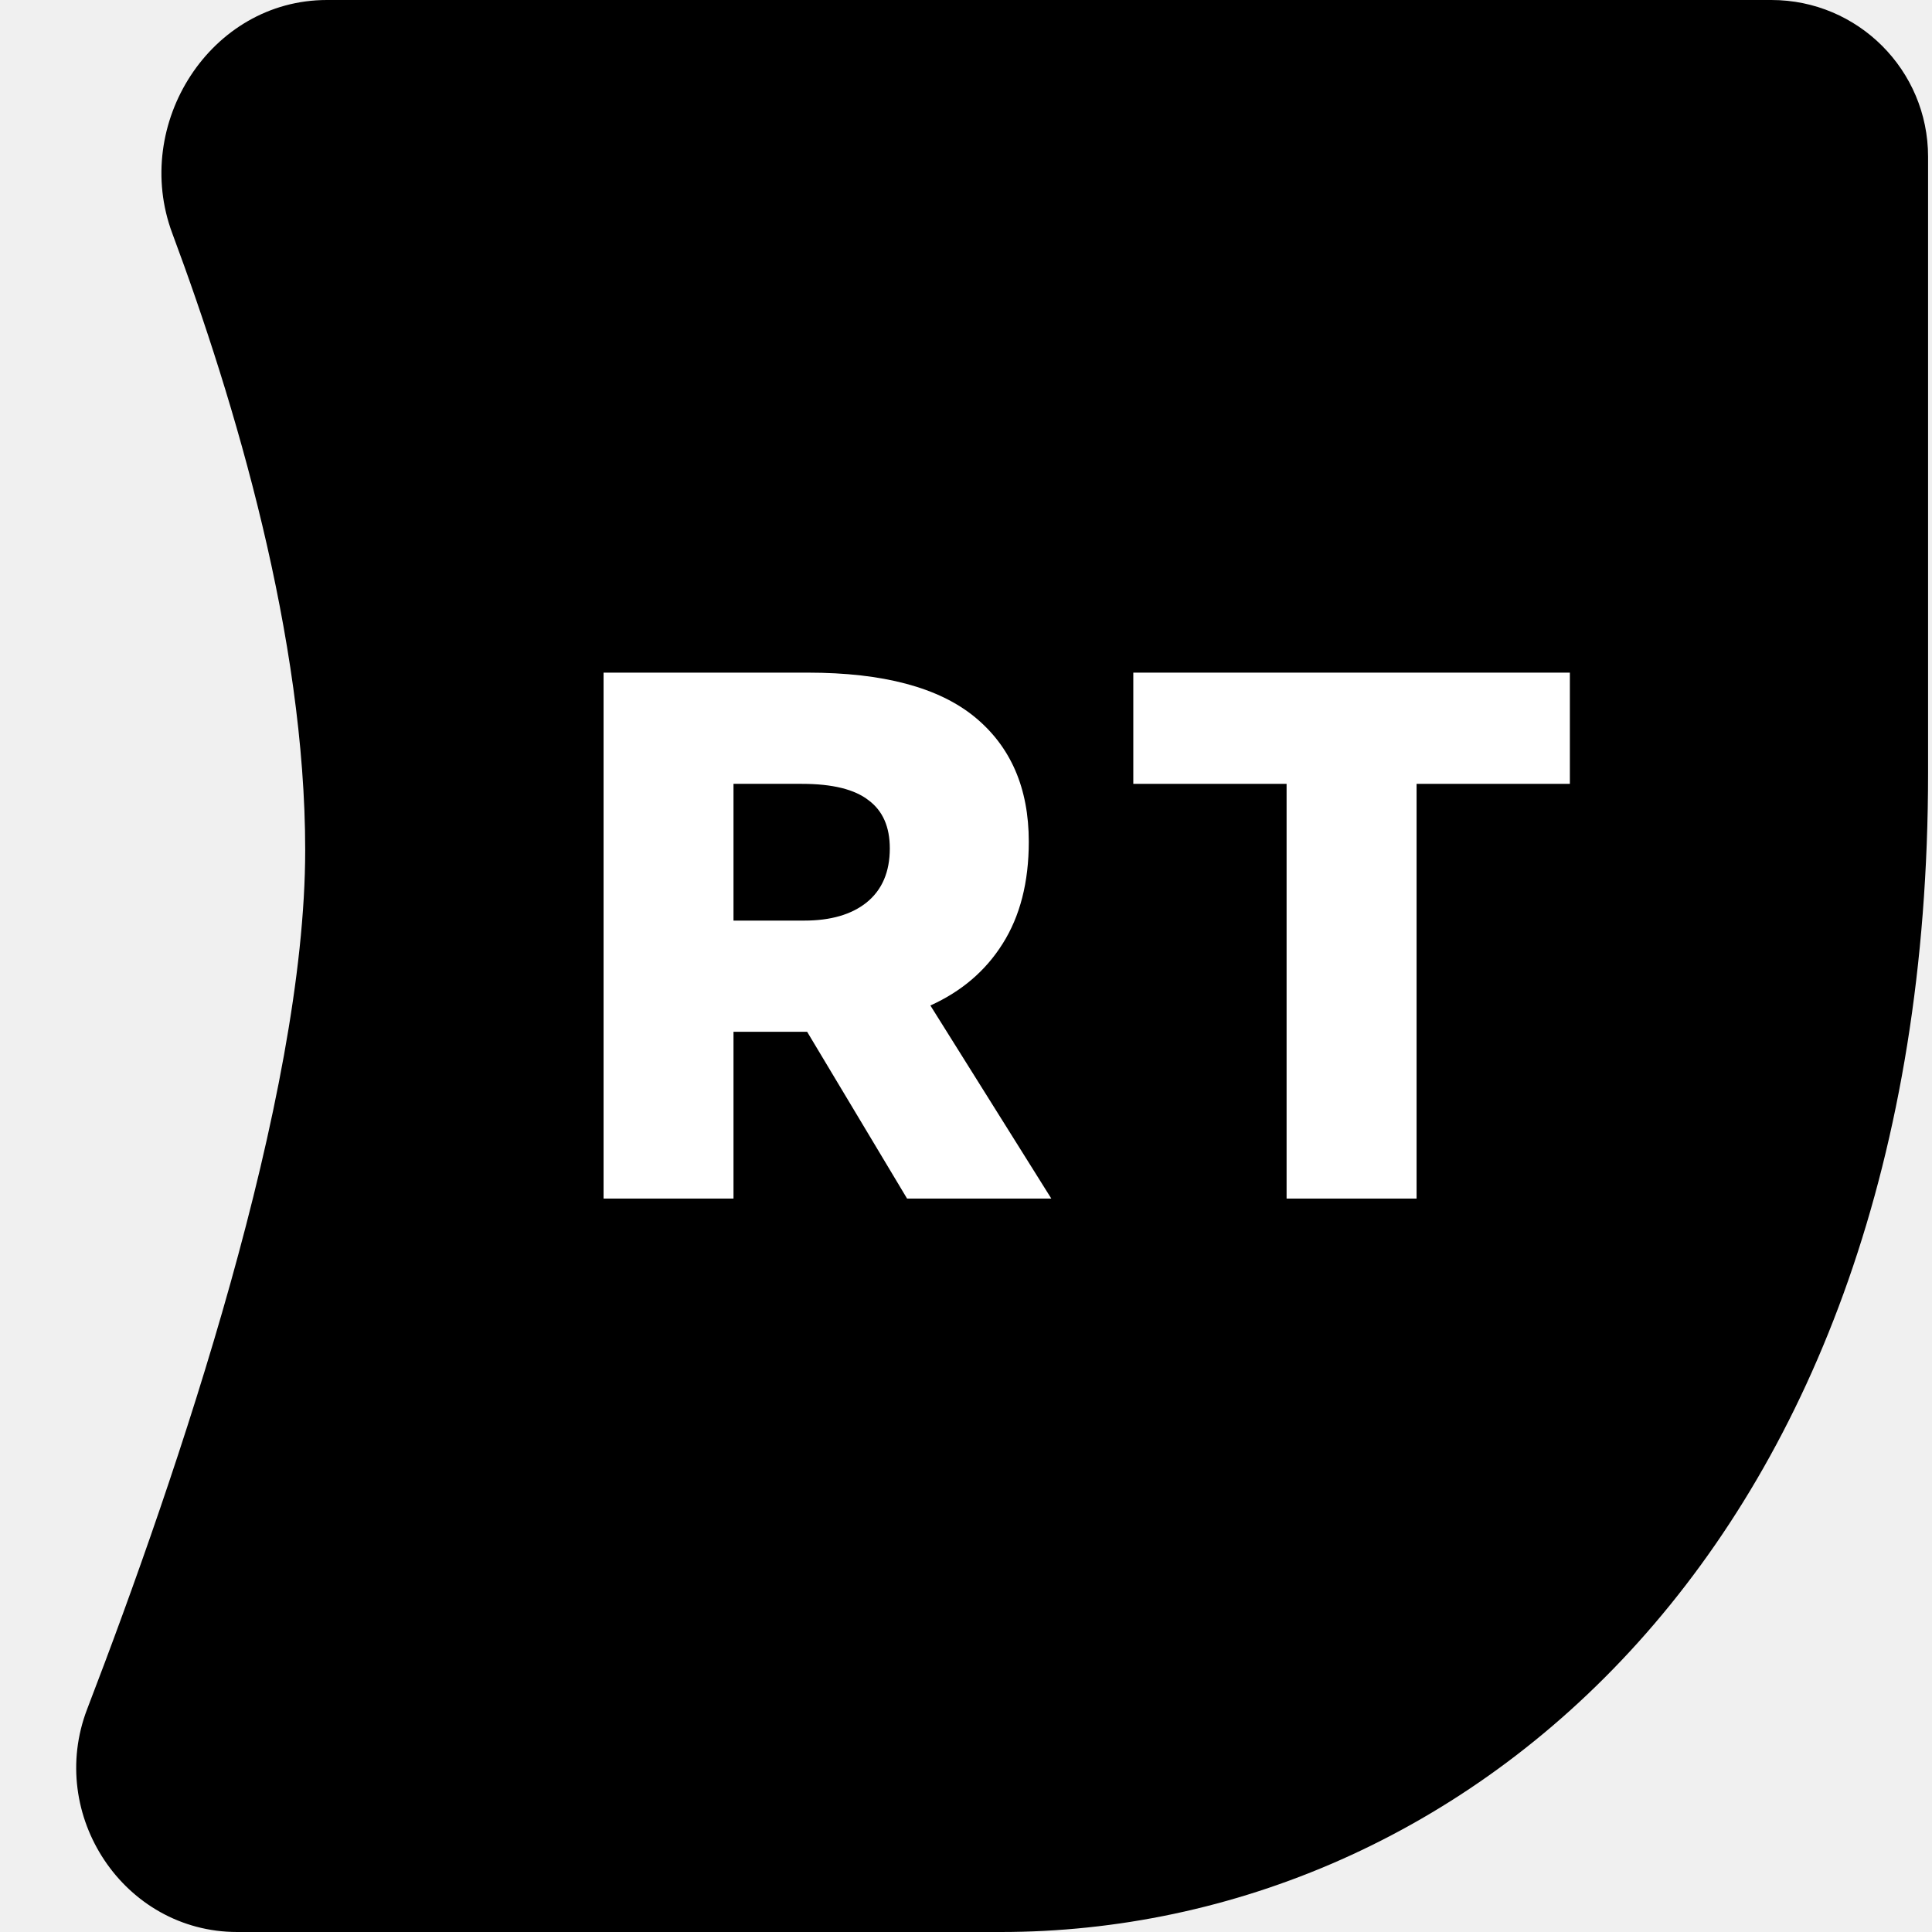
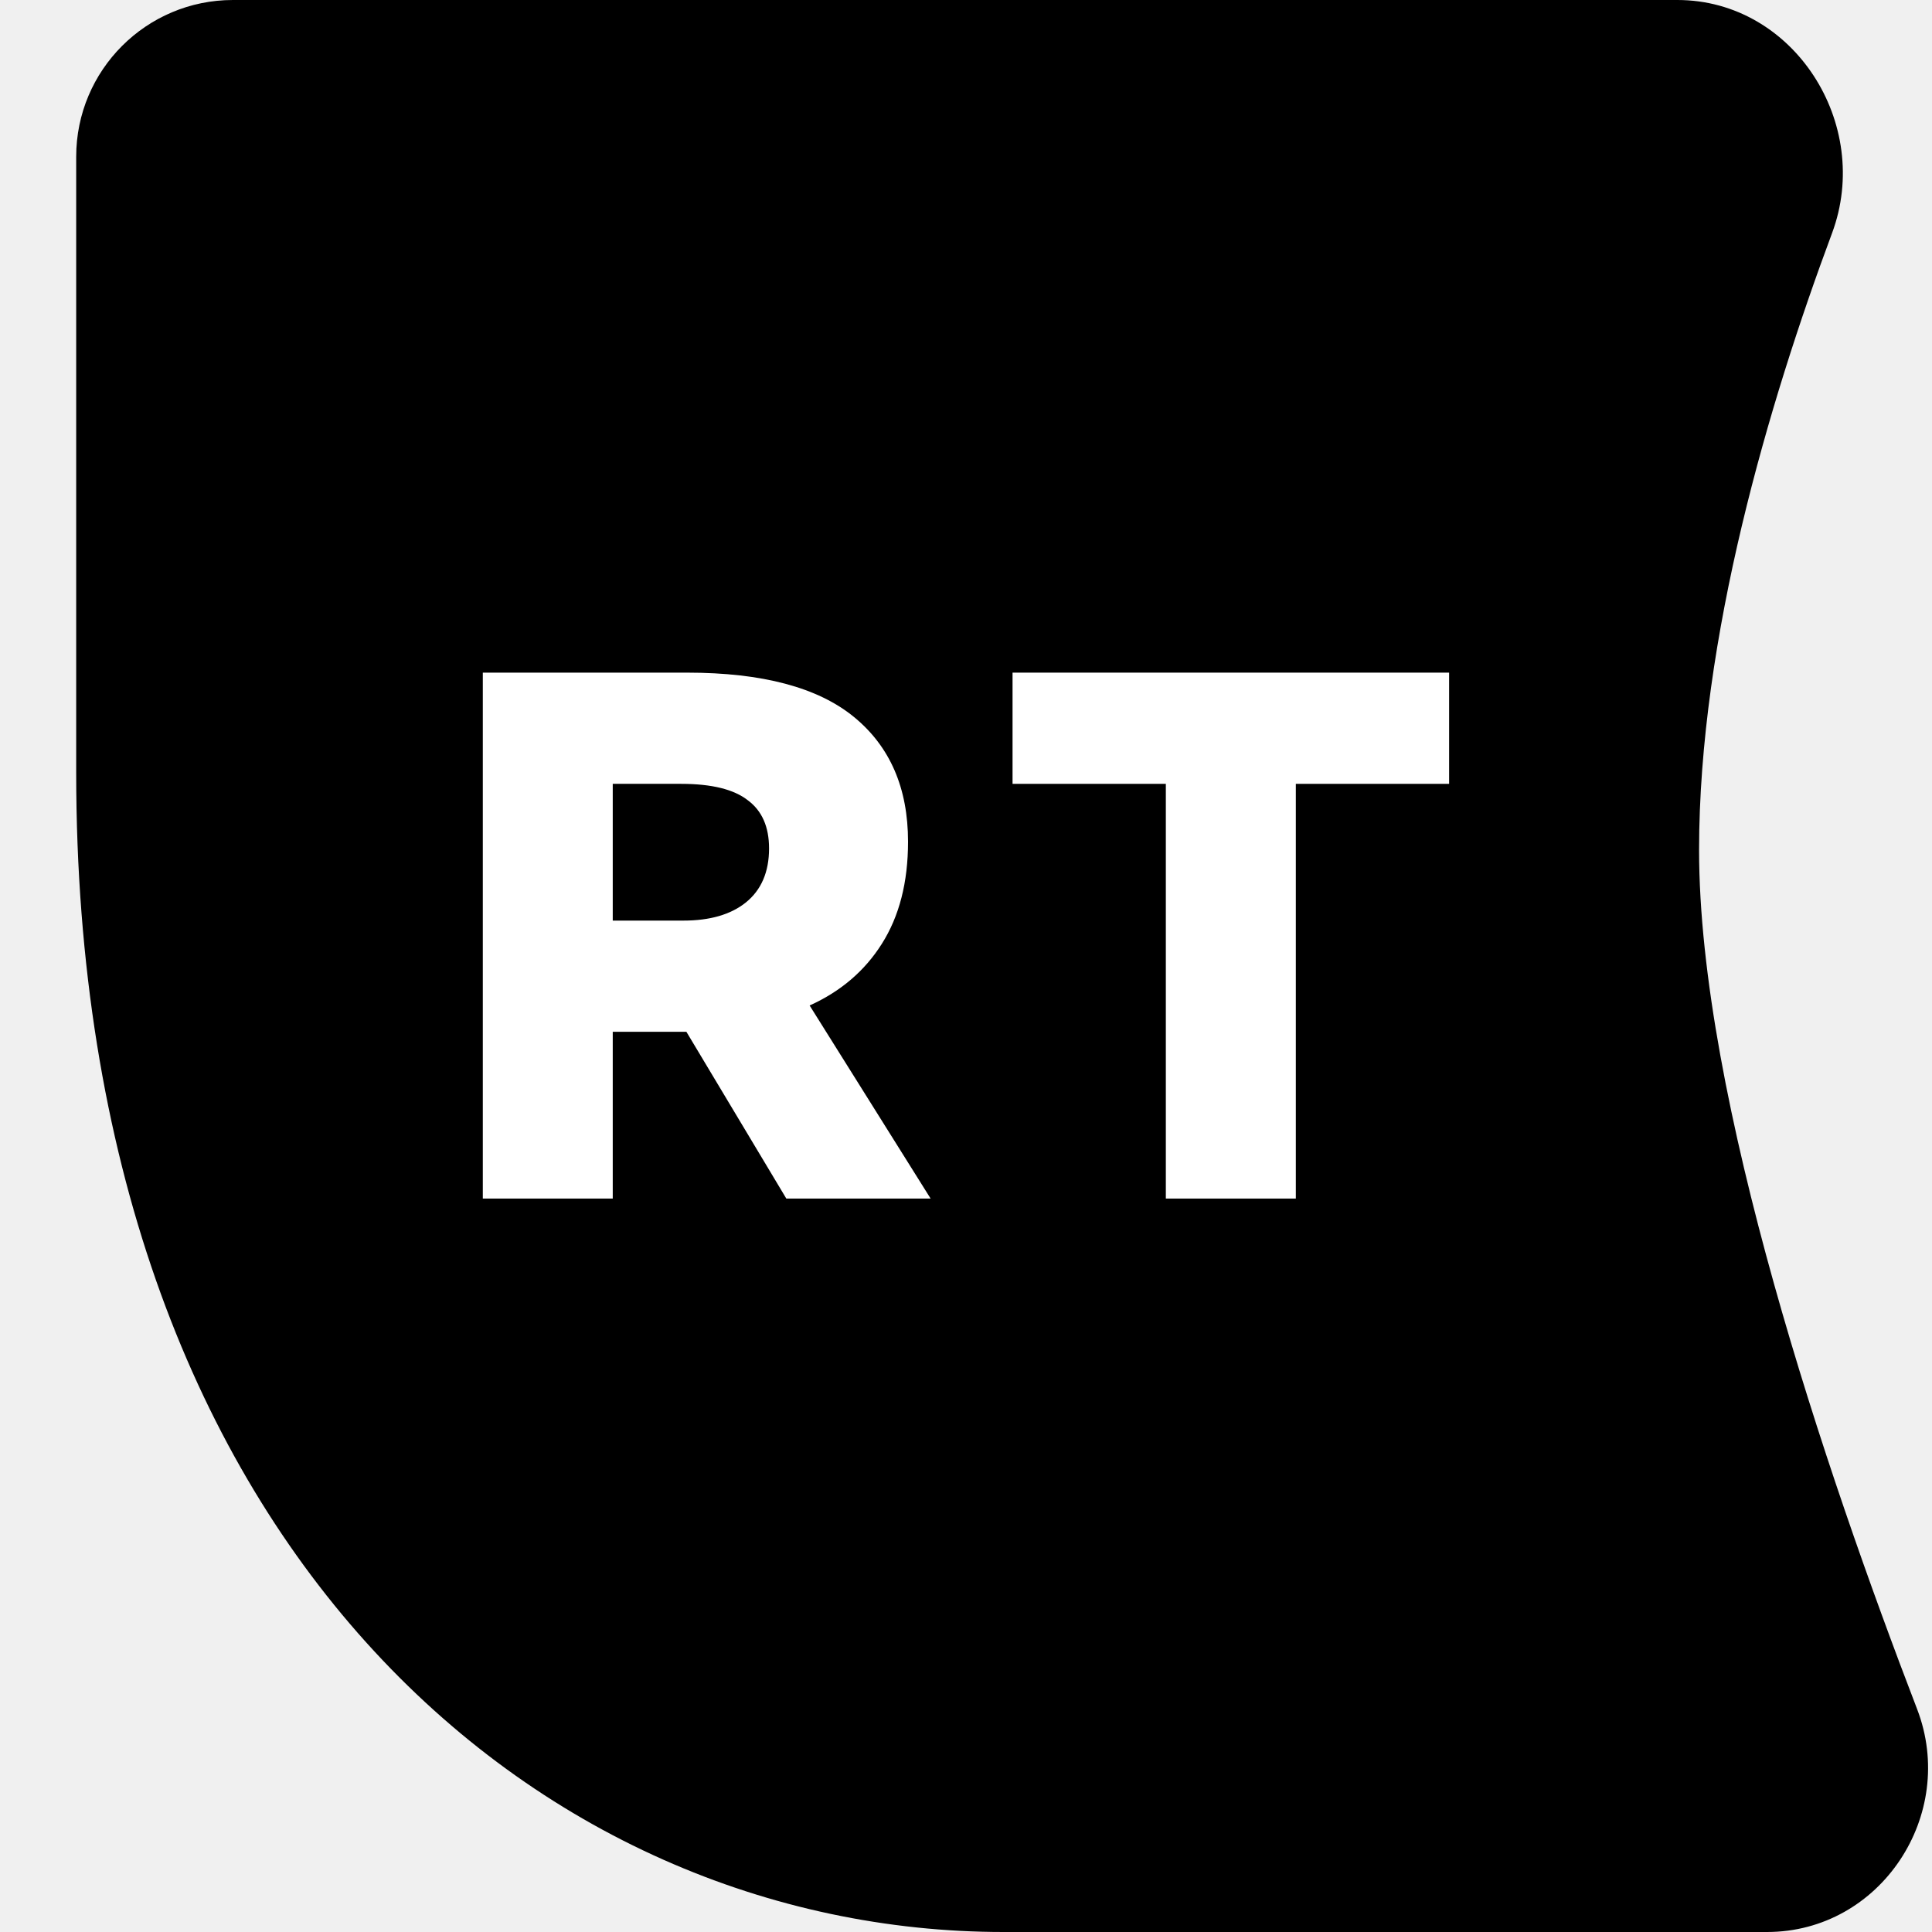
<svg xmlns="http://www.w3.org/2000/svg" width="32" height="32" viewBox="0 0 32 32" fill="none">
  <g clip-path="url(#clip0_1967_20965)">
-     <path d="M29.34 0H5.415C3.485 0 2.179 2.055 2.853 3.863C3.897 6.665 5.055 10.566 5.055 14.08C5.055 18.179 2.954 24.379 1.444 28.307C0.77 30.06 2.051 32 3.929 32H16.575C24.255 32 31.935 25.6 31.935 12.8V2.596C31.935 1.162 30.773 0 29.34 0Z" fill="black" />
-     <path d="M17.413 19.852H15.024L13.369 17.09H13.182H12.149V19.852H9.997V11.141H13.382C14.626 11.141 15.547 11.386 16.144 11.875C16.741 12.365 17.04 13.053 17.04 13.941C17.04 14.613 16.895 15.177 16.605 15.634C16.323 16.082 15.924 16.422 15.41 16.654L17.413 19.852ZM12.149 12.983V15.248H13.319C13.759 15.248 14.103 15.148 14.352 14.949C14.609 14.742 14.738 14.443 14.738 14.053C14.738 13.696 14.622 13.431 14.389 13.257C14.157 13.074 13.788 12.983 13.282 12.983H12.149Z" fill="white" />
-     <path d="M23.463 19.852H21.31V12.983H18.771V11.141H26.002V12.983H23.463V19.852Z" fill="white" />
+     <path d="M3.858 0H27.782C29.712 0 31.018 2.055 30.344 3.863C29.3 6.665 28.142 10.566 28.142 14.08C28.142 18.179 30.243 24.379 31.753 28.307C32.427 30.06 31.147 32 29.268 32H16.622C8.942 32 1.262 25.6 1.262 12.8V2.596C1.262 1.162 2.424 0 3.858 0Z" fill="black" />
+     <path d="M15.414 19.852H13.024L11.369 17.09H11.182H10.149V19.852H7.997V11.141H11.382C12.626 11.141 13.547 11.386 14.144 11.875C14.742 12.365 15.04 13.053 15.04 13.941C15.04 14.613 14.895 15.177 14.605 15.634C14.322 16.082 13.924 16.422 13.41 16.654L15.414 19.852ZM10.149 12.983V15.248H11.319C11.759 15.248 12.103 15.148 12.352 14.949C12.609 14.742 12.738 14.443 12.738 14.053C12.738 13.696 12.622 13.431 12.389 13.257C12.157 13.074 11.788 12.983 11.282 12.983H10.149Z" fill="white" />
+     <path d="M21.463 19.852H19.31V12.983H16.771V11.141H24.002V12.983H21.463V19.852Z" fill="white" />
  </g>
  <defs>
    <clipPath id="clip0_1967_20965">
      <rect width="32" height="32" fill="white" />
    </clipPath>
  </defs>
</svg>
